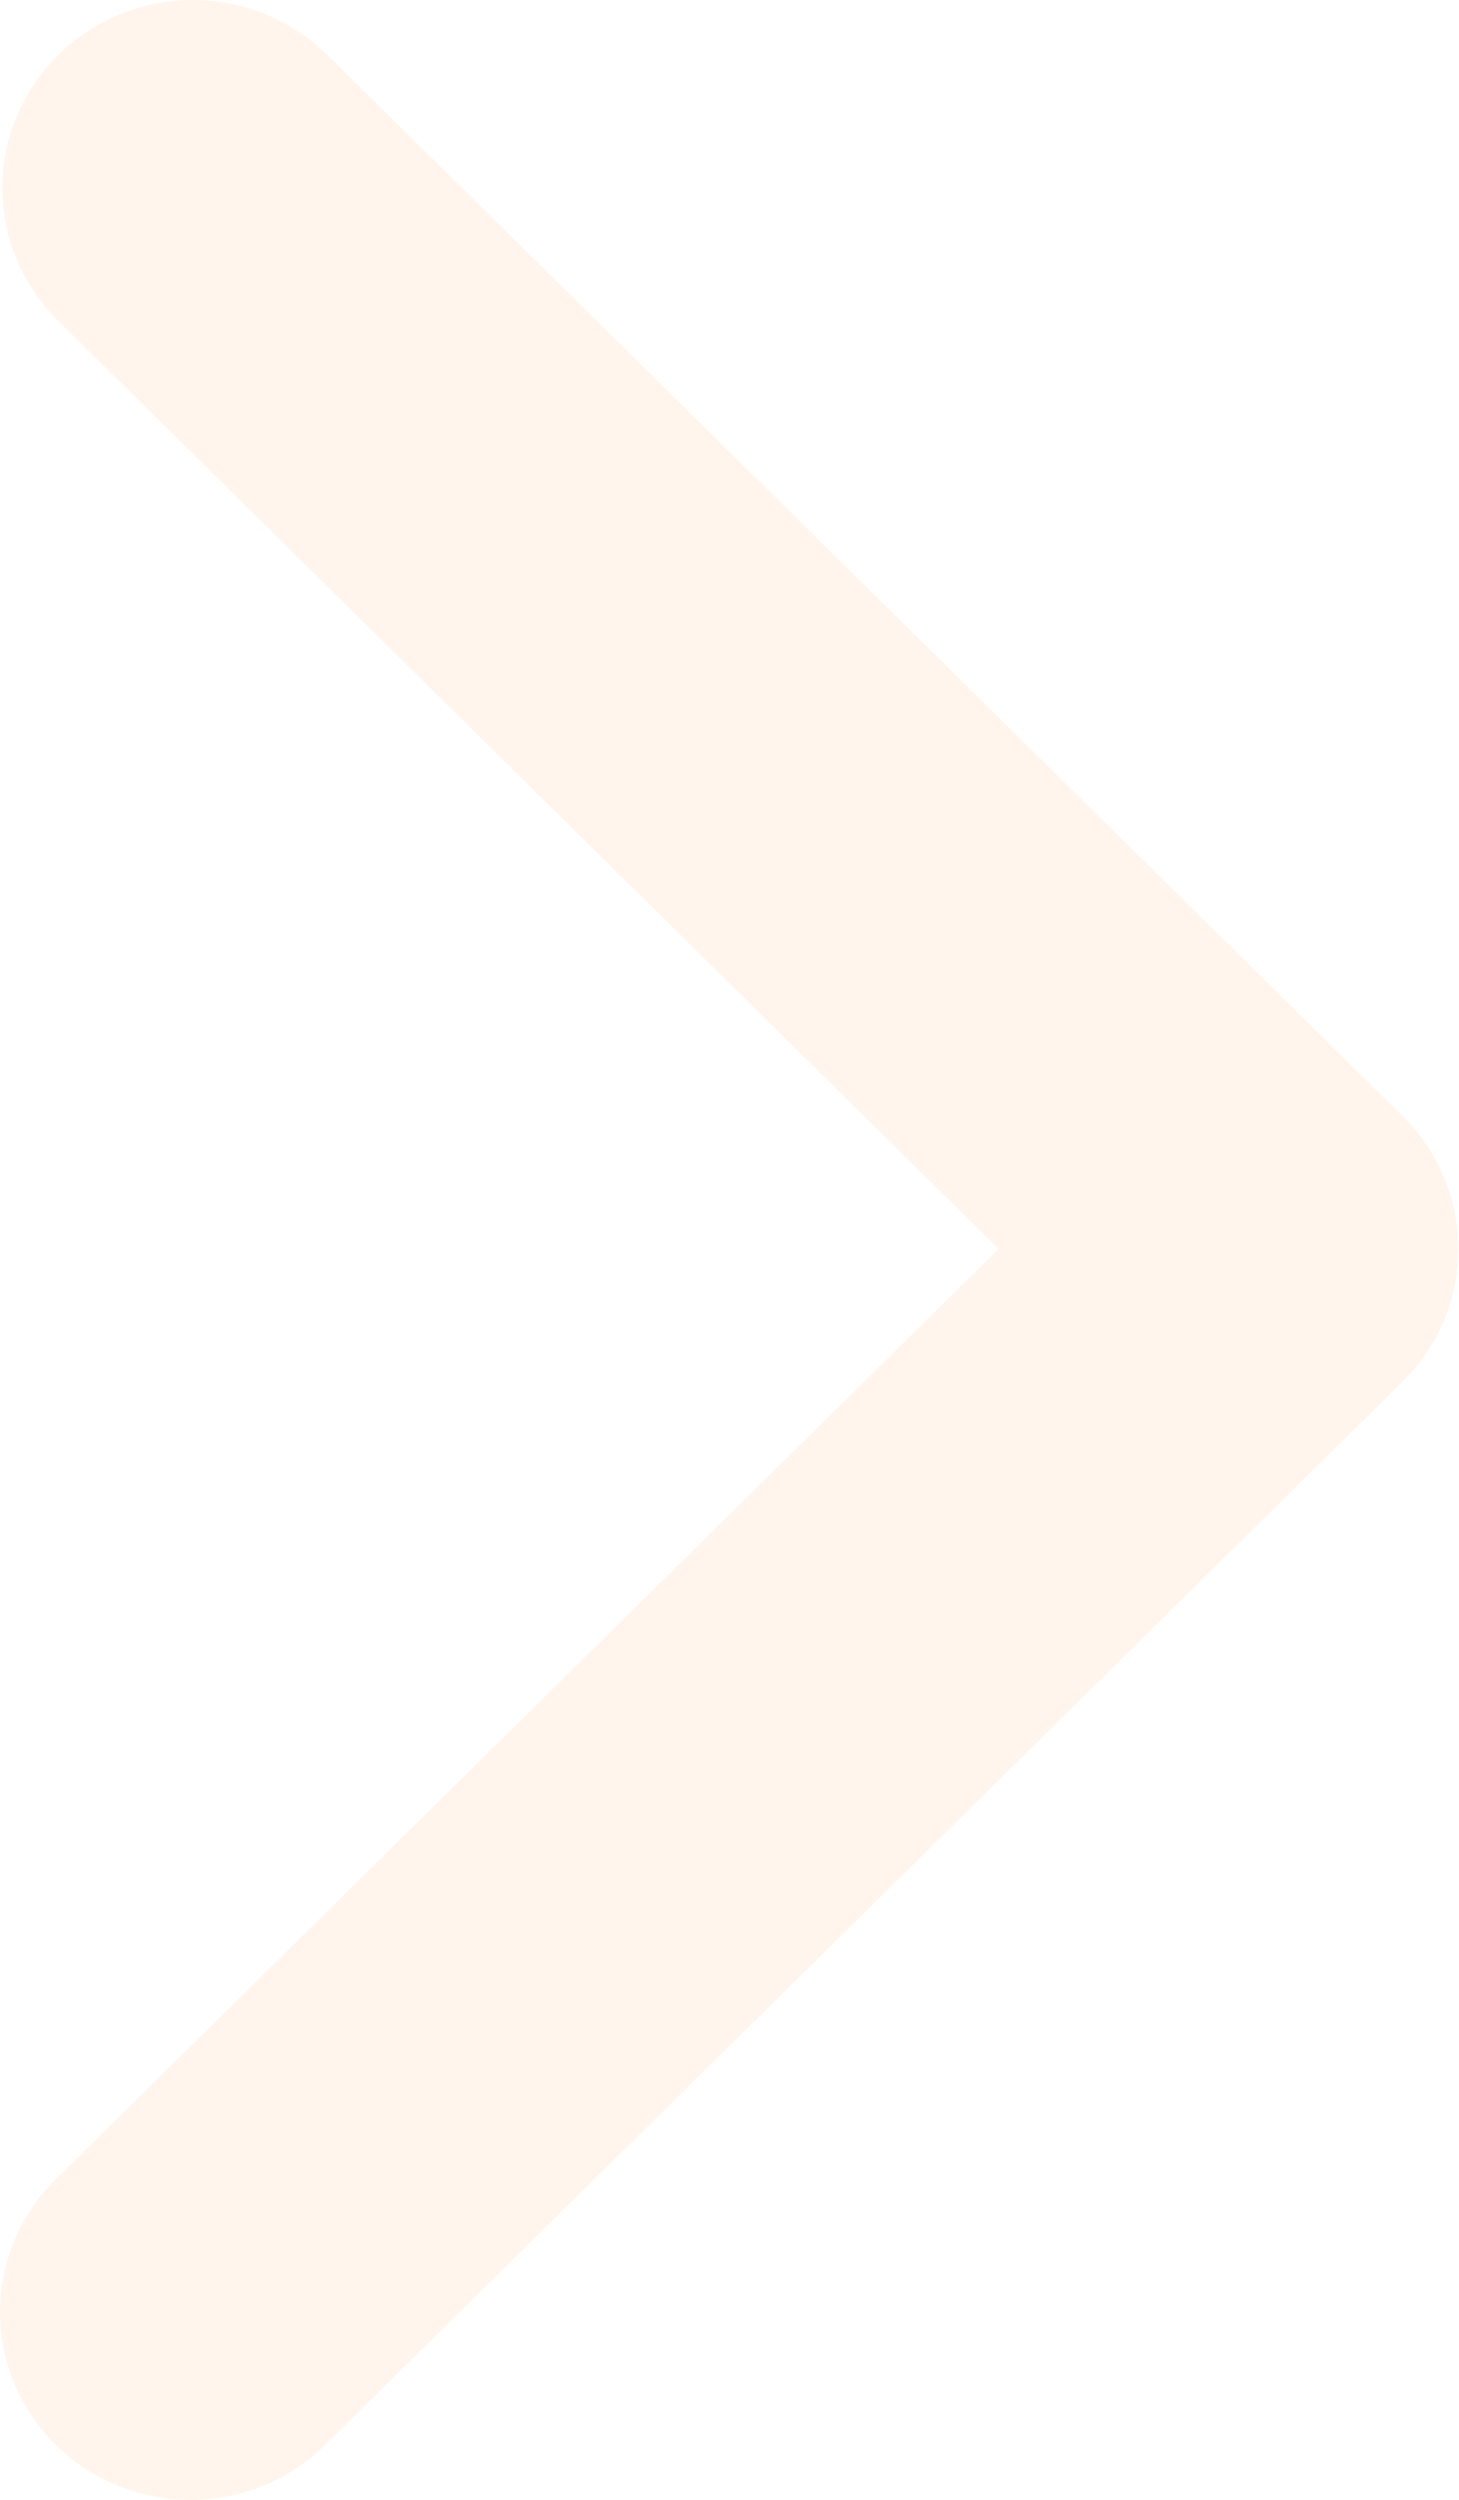
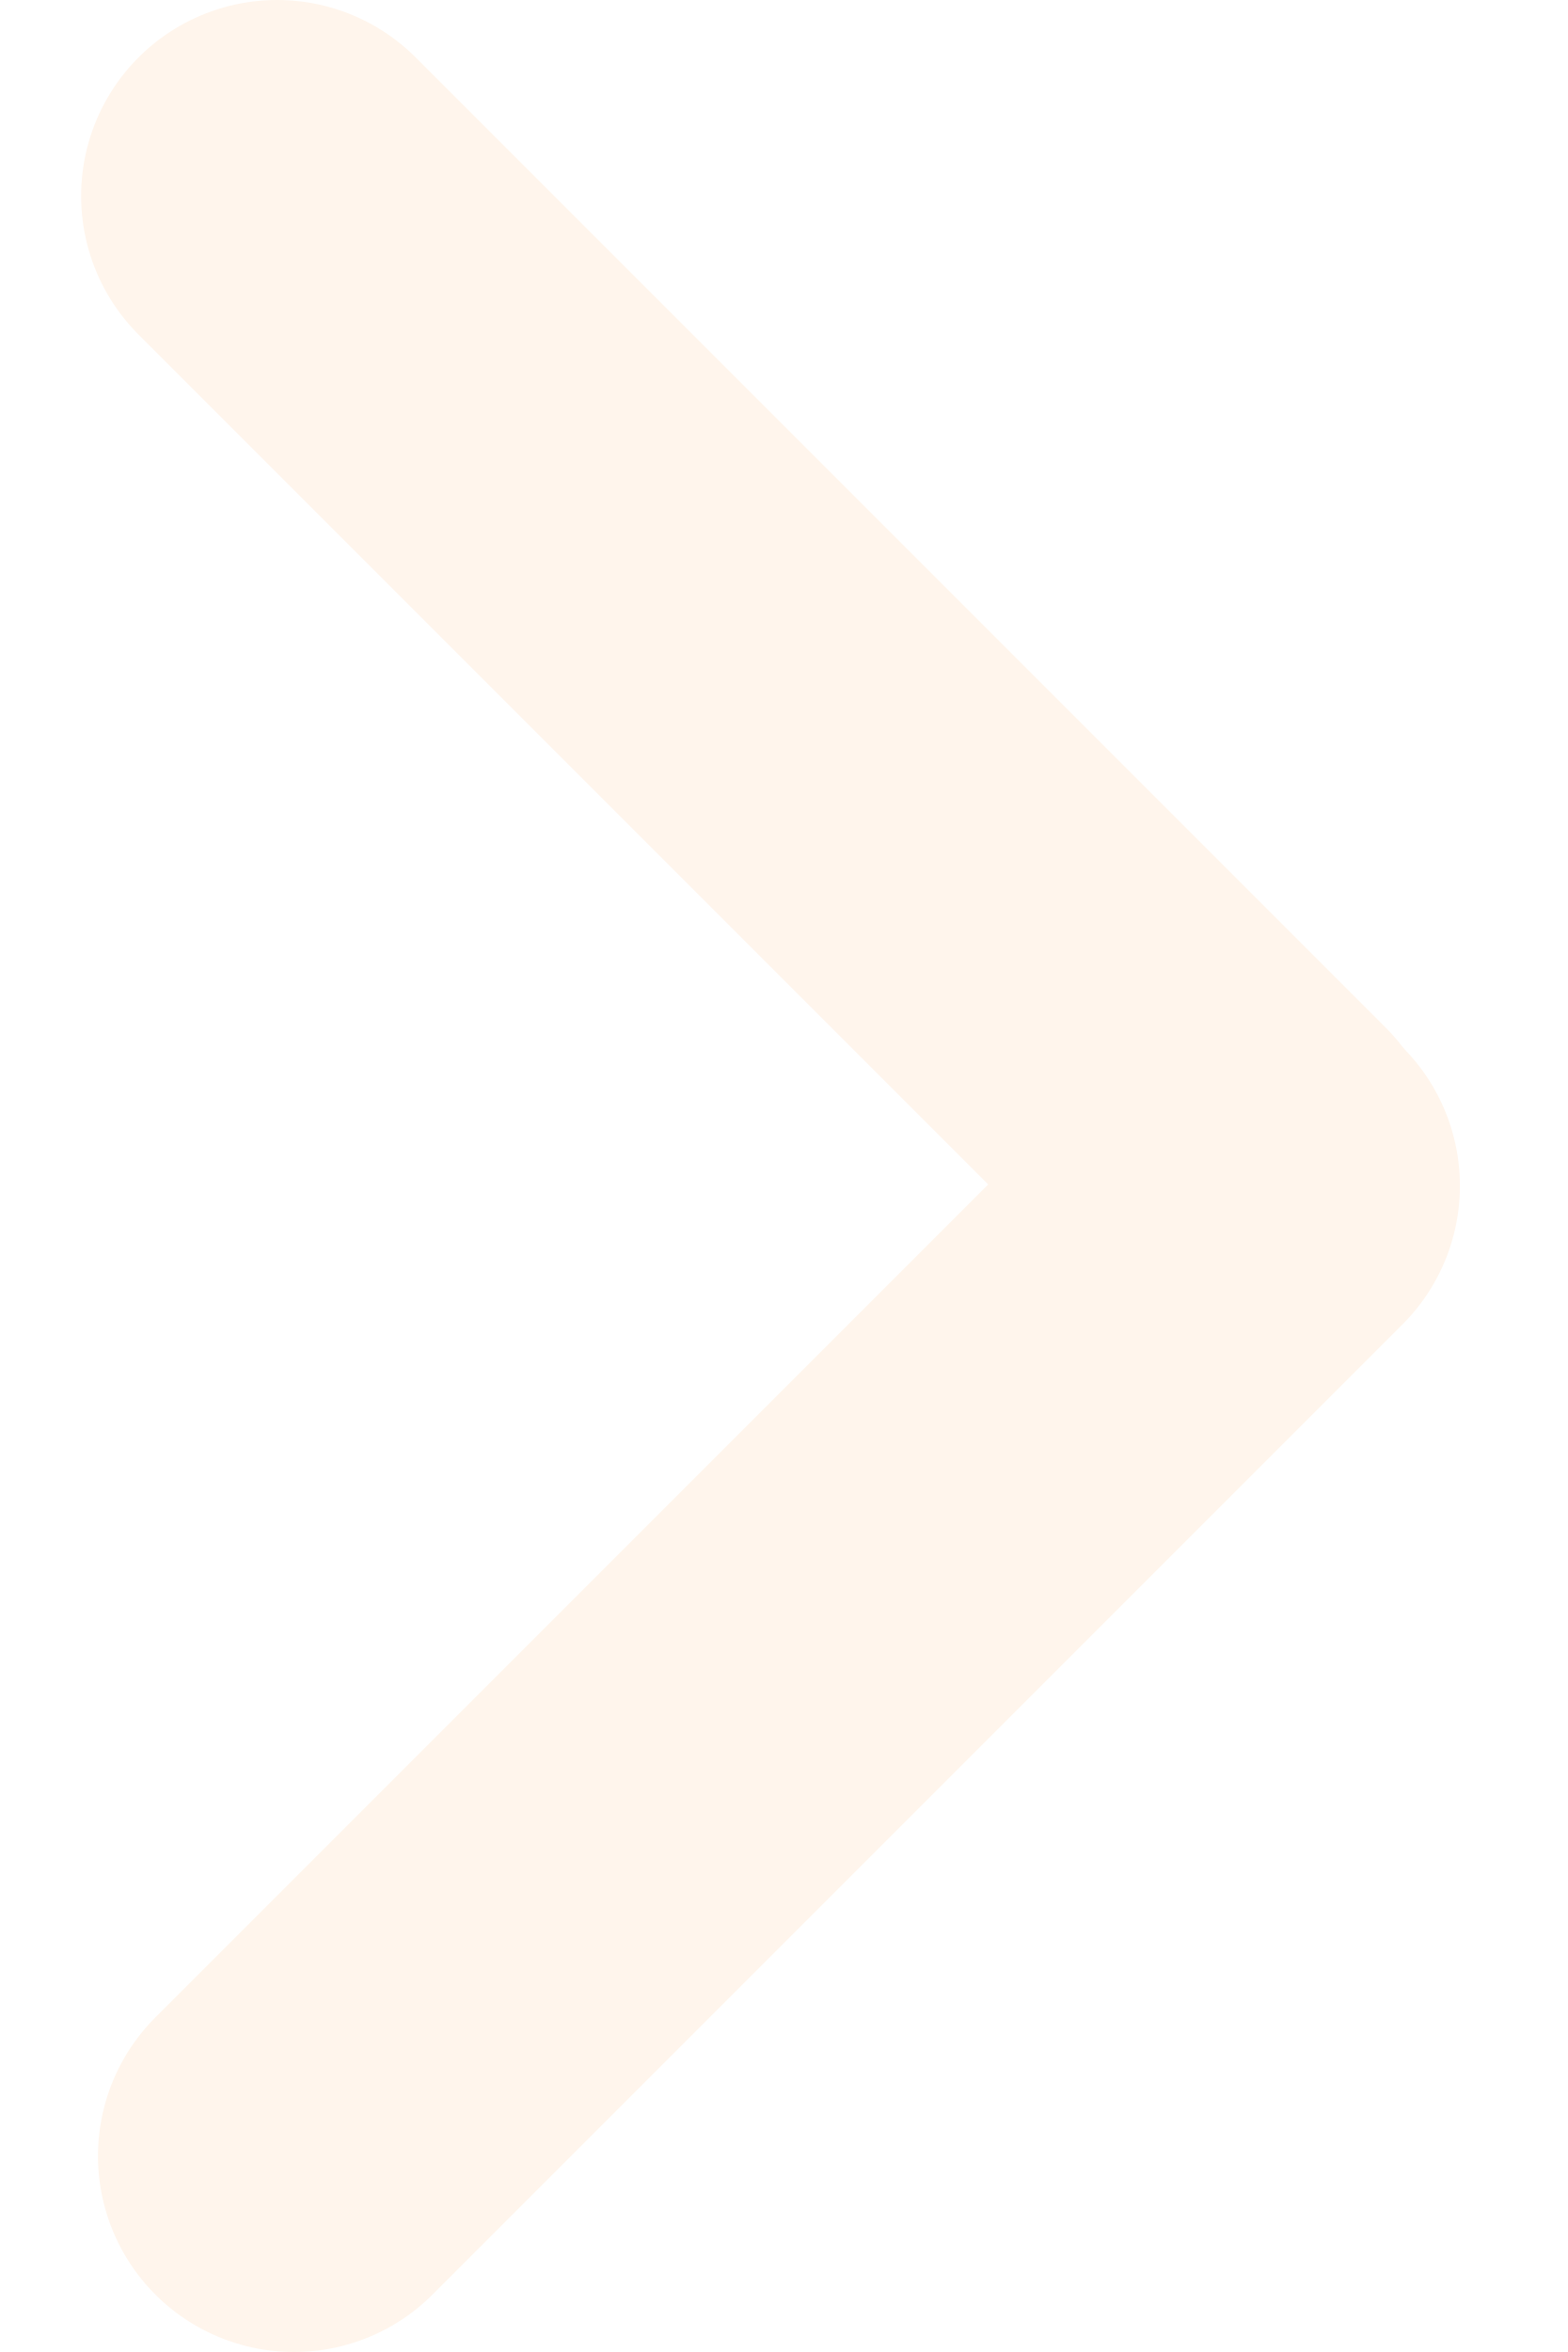
- <svg xmlns="http://www.w3.org/2000/svg" width="7" height="12" viewBox="0 0 7 12" fill="none">
-   <path d="M0.268 11.736C0.096 11.567 7.90312e-09 11.337 1.07558e-08 11.098C1.36084e-08 10.859 0.096 10.629 0.268 10.46L4.793 5.995L0.268 1.529C0.101 1.359 0.009 1.131 0.011 0.894C0.013 0.658 0.109 0.432 0.279 0.264C0.448 0.097 0.678 0.002 0.917 3.41048e-05C1.157 -0.002 1.388 0.089 1.56 0.253L6.732 5.357C6.904 5.526 7 5.755 7 5.995C7 6.234 6.904 6.463 6.732 6.632L1.56 11.736C1.389 11.905 1.156 12 0.914 12C0.672 12 0.439 11.905 0.268 11.736Z" fill="#FFF5EC" />
+ <svg xmlns="http://www.w3.org/2000/svg" width="8" height="12" viewBox="0 0 8 12" fill="none">
+   <line x1="1.414" y1="1" x2="6.364" y2="5.95" stroke="#FFF5EC" stroke-width="2" stroke-linecap="round" />
+   <path d="M1.5 11L6.45 6.05" stroke="#FFF5EC" stroke-width="2" stroke-linecap="round" />
</svg>
